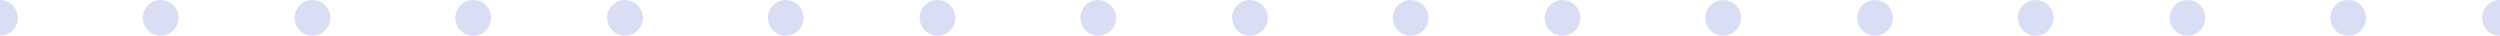
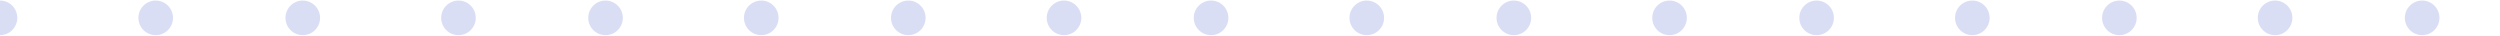
- <svg xmlns="http://www.w3.org/2000/svg" width="280" height="4">
+ <svg xmlns="http://www.w3.org/2000/svg" width="280" height="4" viewBox="0 0 289 4">
  <path fill="#495DCF" fill-opacity=".2" fill-rule="evenodd" d="M0 4a2 2 0 1 1 0-4 2 2 0 0 1 0 4zm280 0a2 2 0 1 1 0-4 2 2 0 0 1 0 4zm-17 0a2 2 0 1 1 0-4 2 2 0 0 1 0 4zm-35 0a2 2 0 1 1 0-4 2 2 0 0 1 0 4zm-35 0a2 2 0 1 1 0-4 2 2 0 0 1 0 4zm-35 0a2 2 0 1 1 0-4 2 2 0 0 1 0 4zm-18 0a2 2 0 1 1 0-4 2 2 0 0 1 0 4zm-17 0a2 2 0 1 1 0-4 2 2 0 0 1 0 4zm122 0a2 2 0 1 1 0-4 2 2 0 0 1 0 4zm-35 0a2 2 0 1 1 0-4 2 2 0 0 1 0 4zm-35 0a2 2 0 1 1 0-4 2 2 0 0 1 0 4zm-70 0a2 2 0 1 1 0-4 2 2 0 0 1 0 4zM88 4a2 2 0 1 1 0-4 2 2 0 0 1 0 4zM70 4a2 2 0 1 1 0-4 2 2 0 0 1 0 4zM53 4a2 2 0 1 1 0-4 2 2 0 0 1 0 4zM35 4a2 2 0 1 1 0-4 2 2 0 0 1 0 4zM18 4a2 2 0 1 1 0-4 2 2 0 0 1 0 4z" />
</svg>
